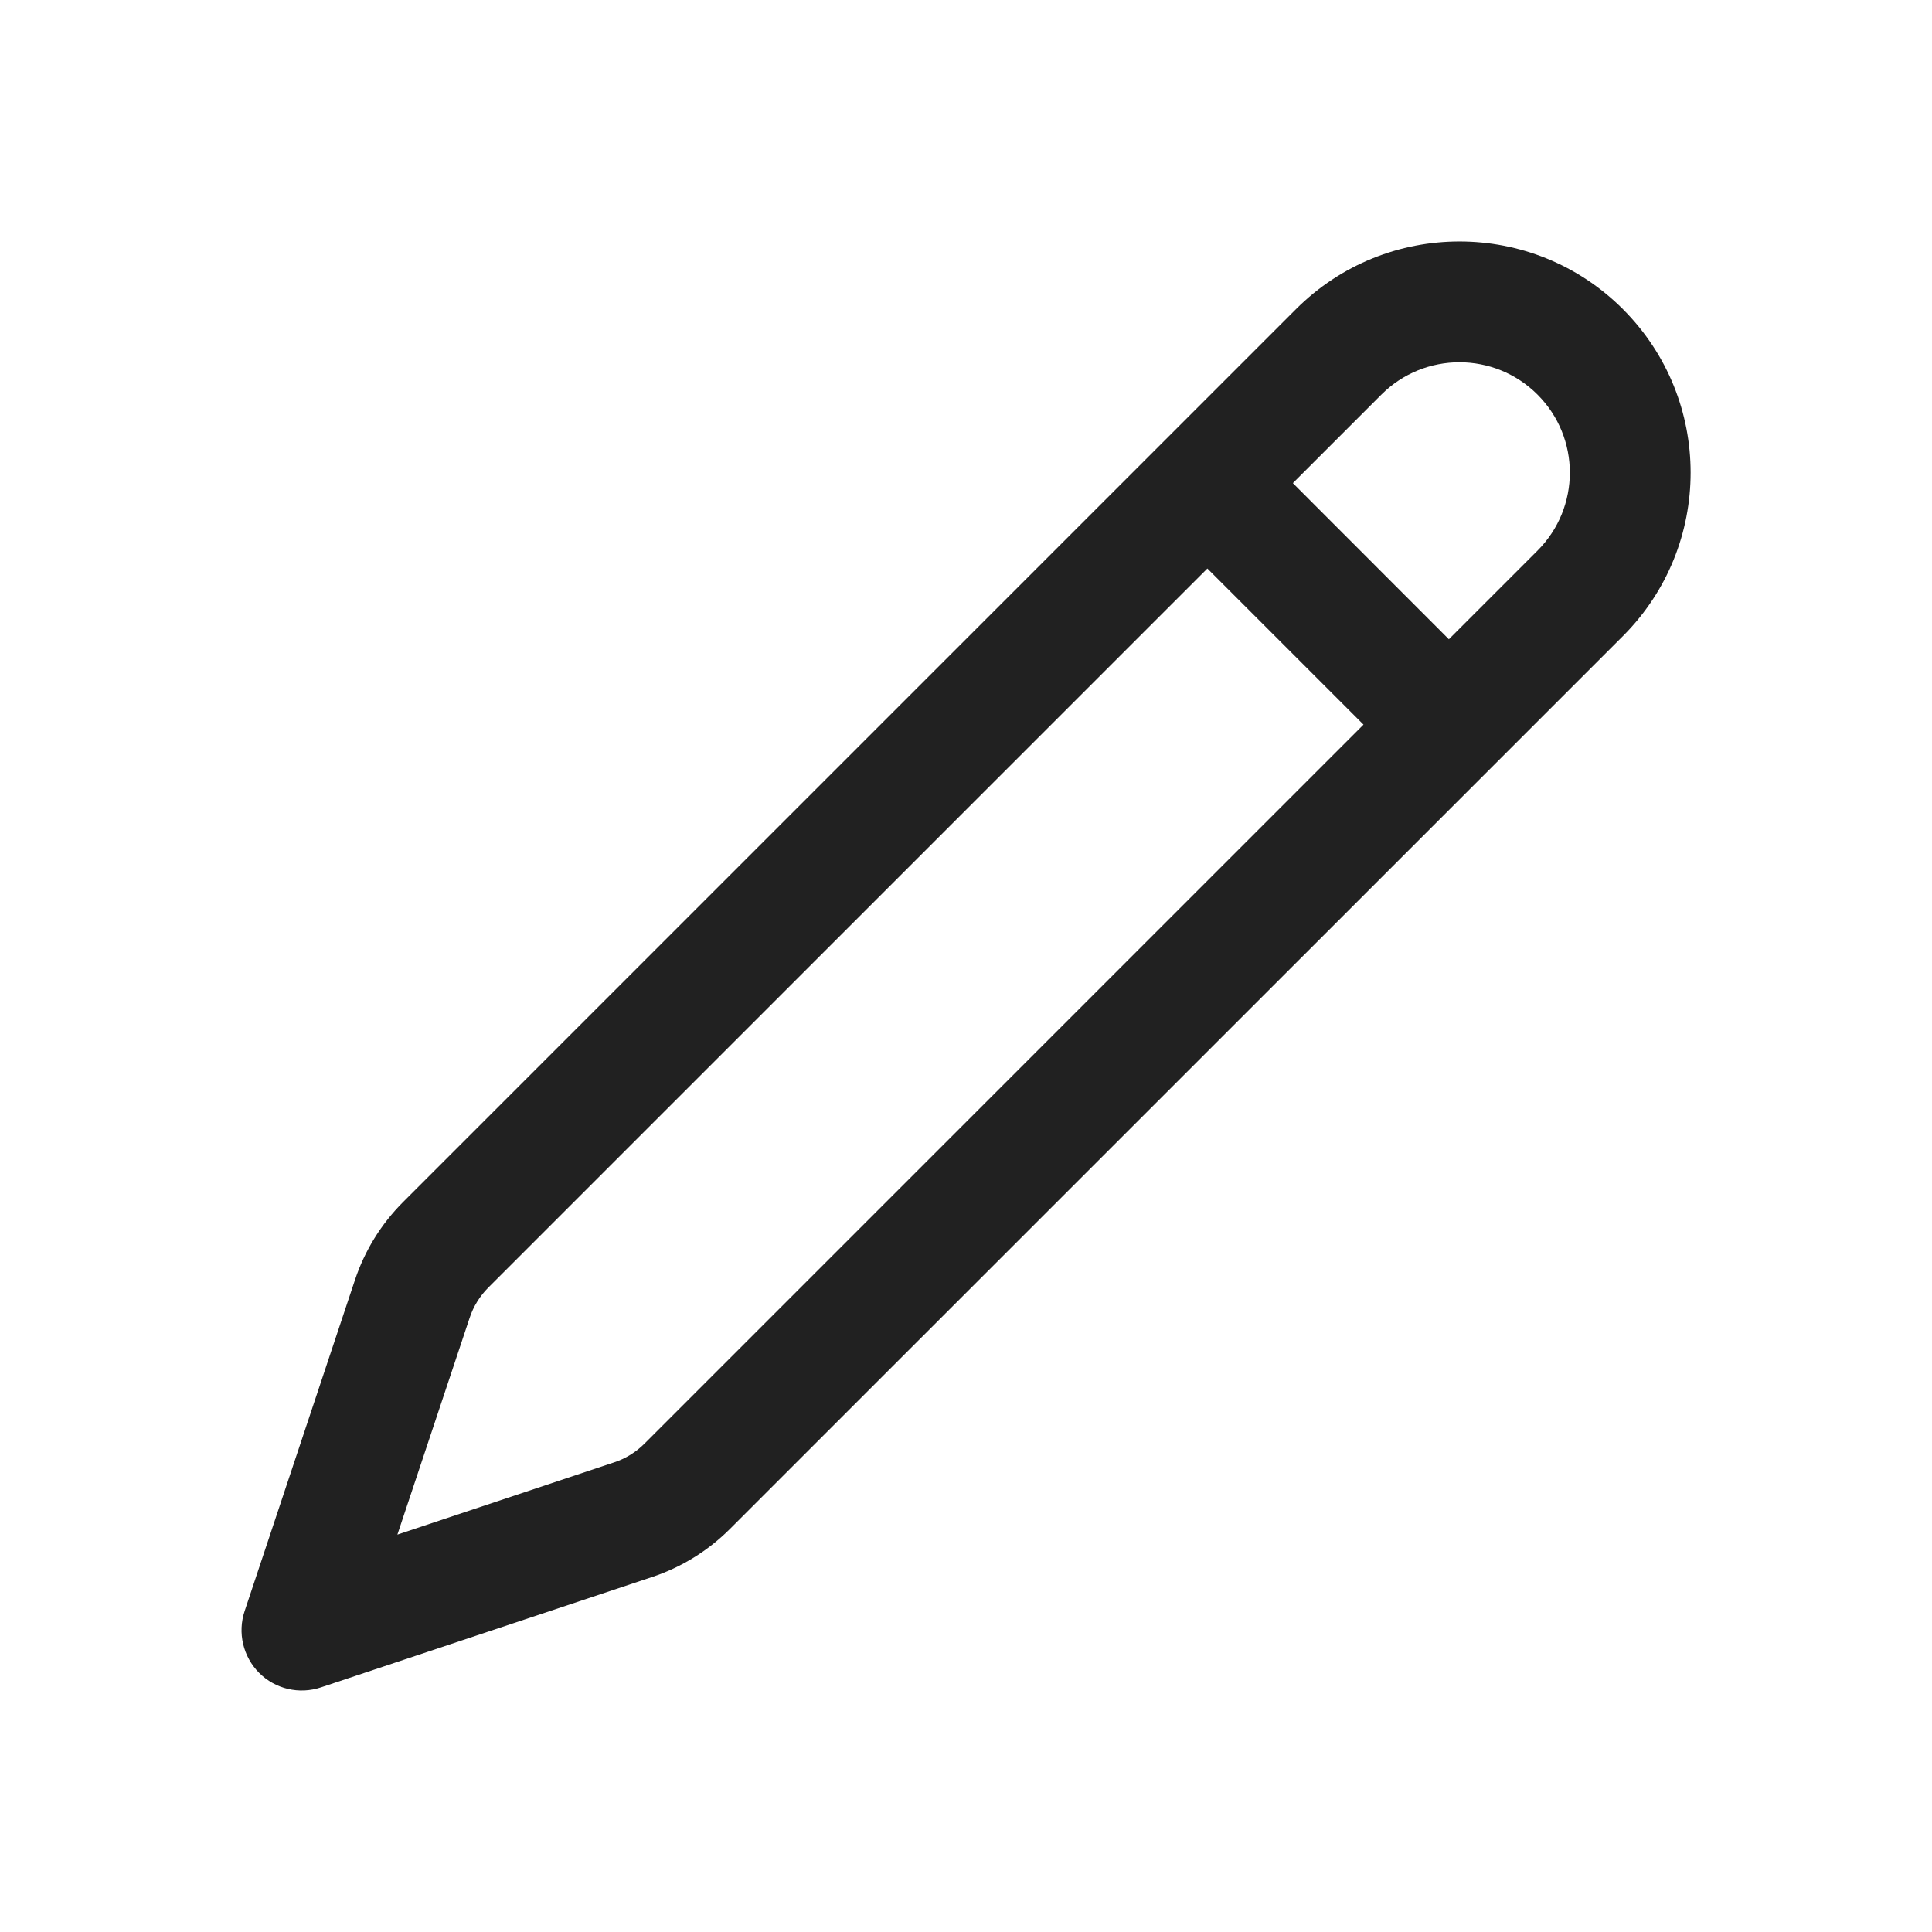
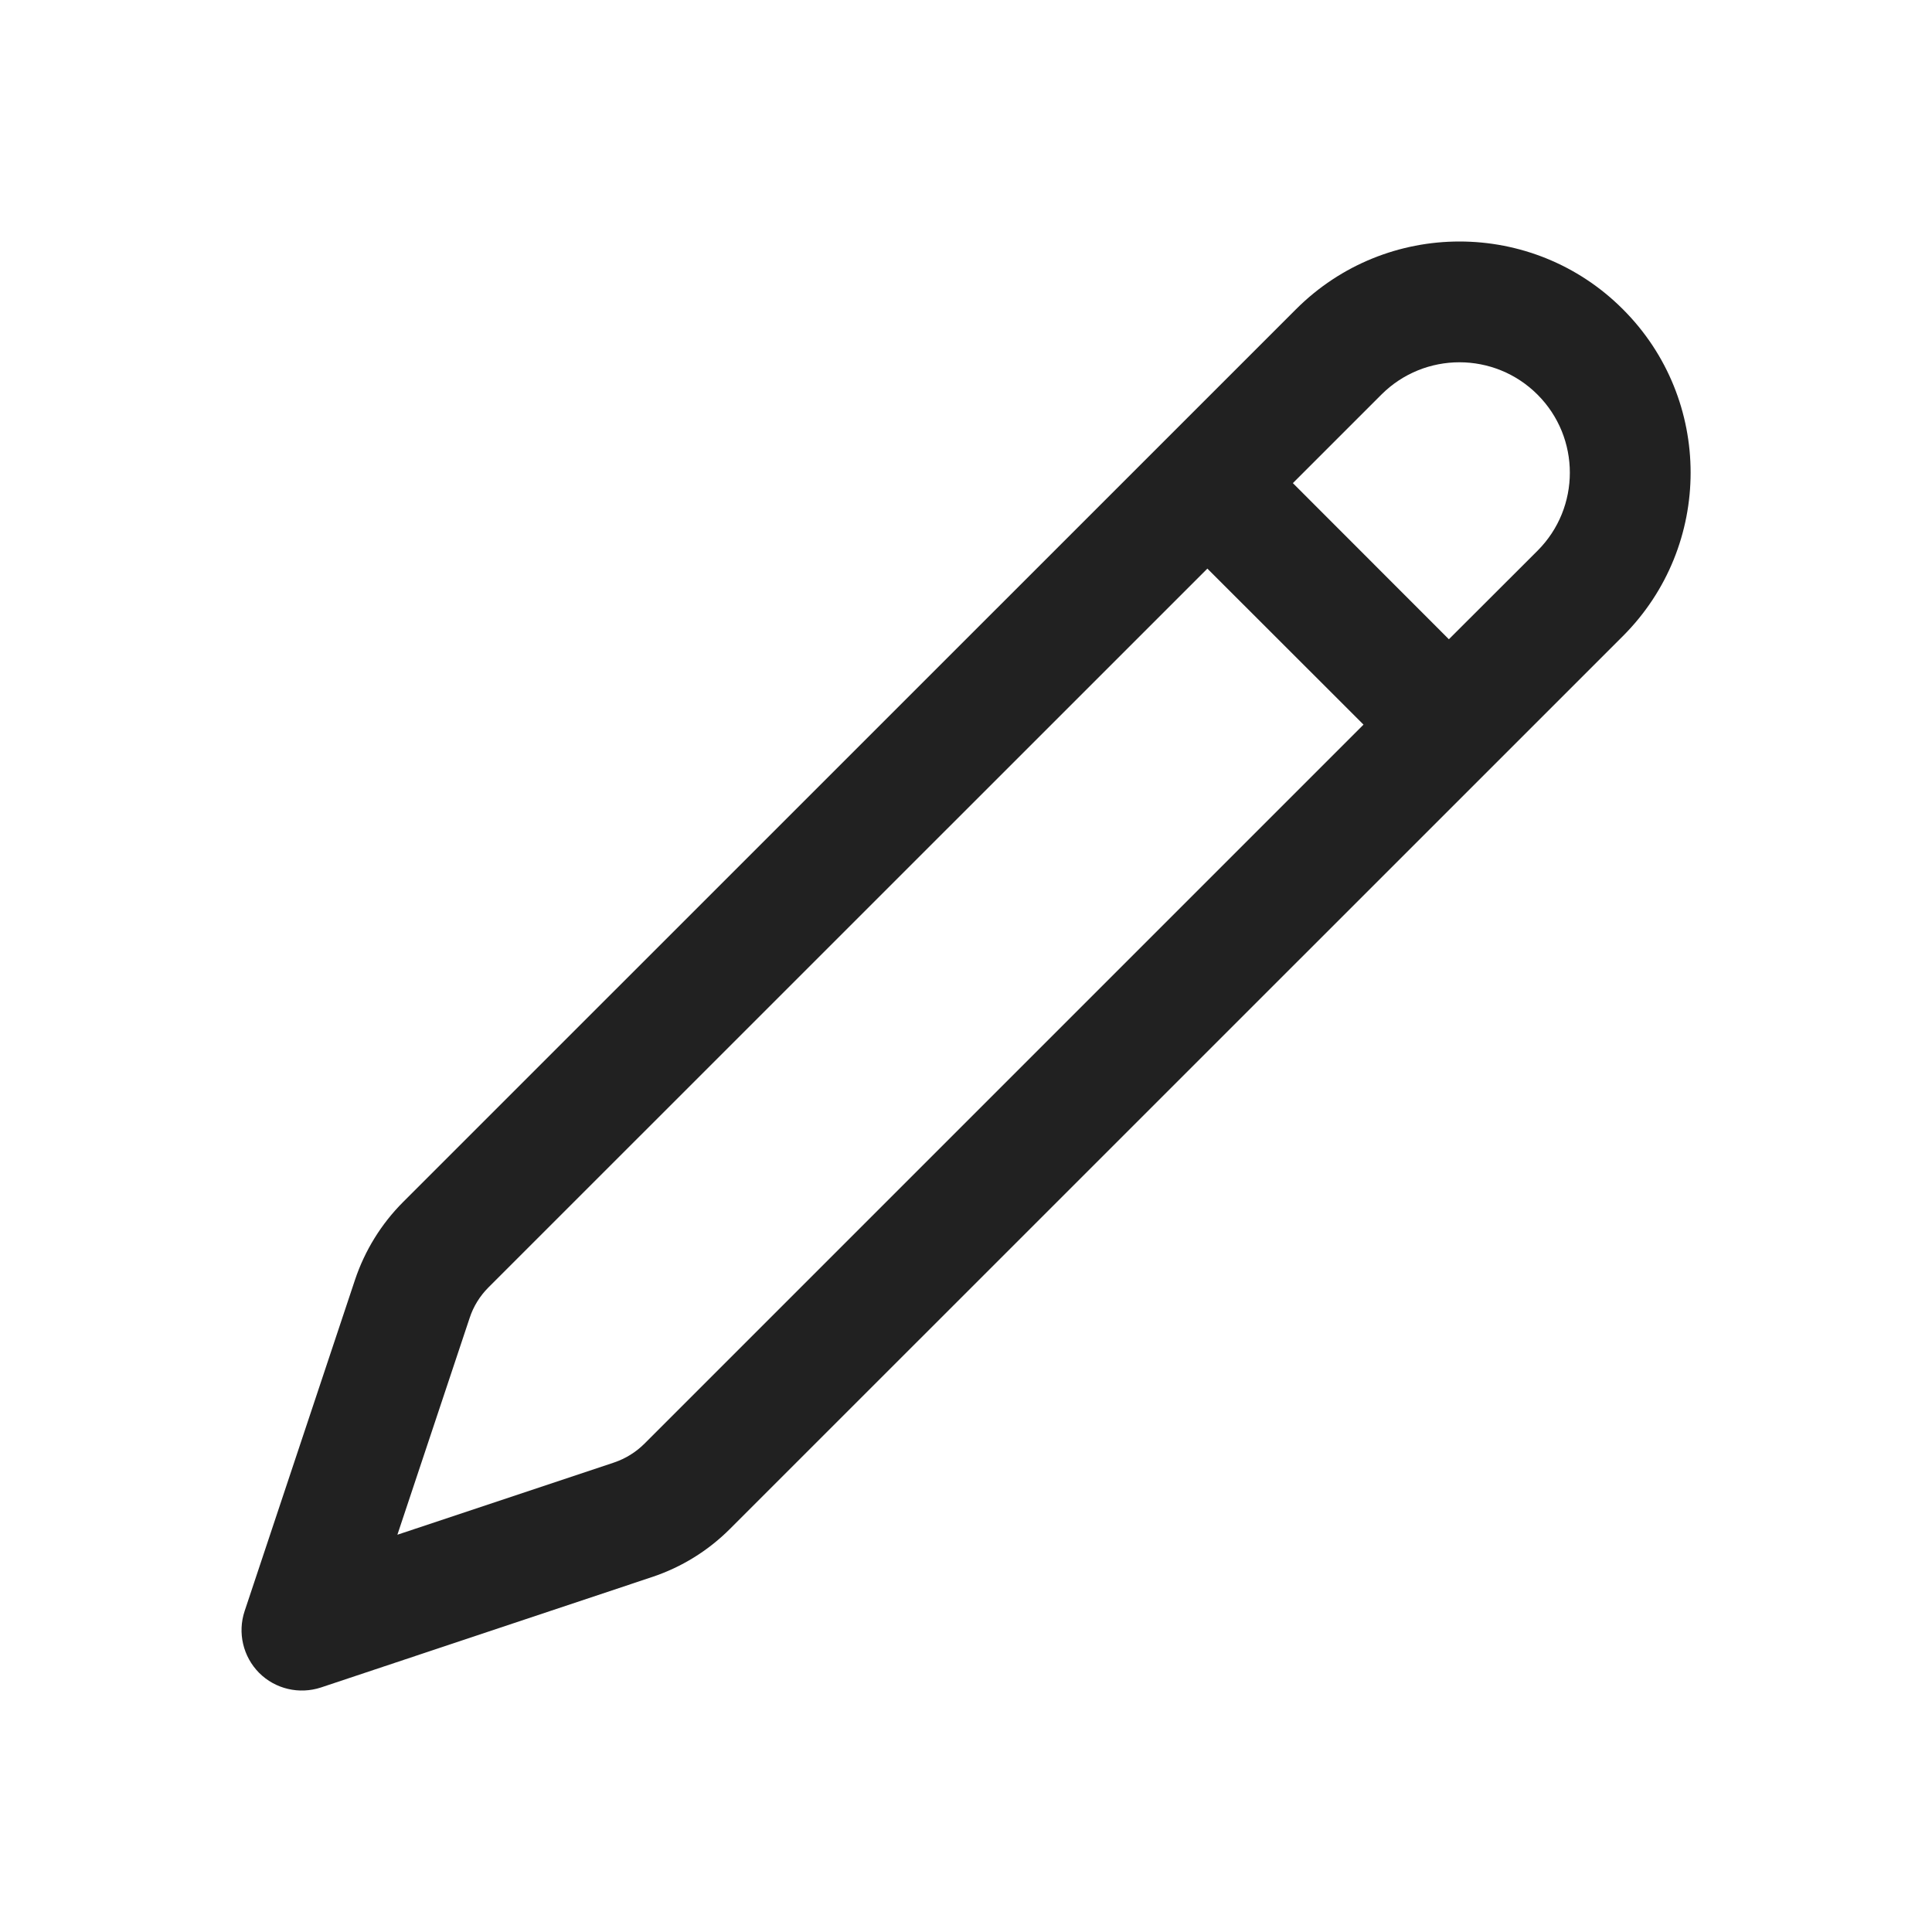
<svg xmlns="http://www.w3.org/2000/svg" width="16" height="16" viewBox="0 0 16 16" fill="none">
-   <path d="M13.44 2.56C12.693 1.813 11.481 1.813 10.733 2.56L3.338 9.955C3.157 10.136 3.021 10.356 2.94 10.599L2.026 13.342C1.966 13.522 2.013 13.72 2.146 13.854C2.28 13.988 2.478 14.034 2.658 13.974L5.401 13.06C5.644 12.979 5.864 12.843 6.045 12.662L13.44 5.268C14.188 4.52 14.188 3.308 13.44 2.56ZM11.44 3.268C11.797 2.911 12.376 2.911 12.733 3.268C13.09 3.625 13.09 4.203 12.733 4.56L11.999 5.294L10.707 4.001L11.44 3.268ZM9.999 4.708L11.292 6.001L5.338 11.955C5.267 12.026 5.18 12.08 5.085 12.111L3.291 12.709L3.889 10.915C3.92 10.82 3.974 10.733 4.045 10.662L9.999 4.708Z" fill="#212121" />
+   <path d="M13.44 2.561C12.693 1.813 11.481 1.813 10.733 2.561L3.338 9.955C3.157 10.136 3.021 10.357 2.94 10.599L2.026 13.342C1.966 13.522 2.013 13.72 2.146 13.854C2.28 13.988 2.478 14.034 2.658 13.975L5.401 13.06C5.644 12.979 5.864 12.843 6.045 12.662L13.44 5.268C14.188 4.52 14.188 3.308 13.44 2.561ZM11.44 3.268C11.797 2.911 12.376 2.911 12.733 3.268C13.09 3.625 13.09 4.204 12.733 4.561L11.999 5.294L10.707 4.001L11.44 3.268ZM9.999 4.709L11.292 6.001L5.338 11.955C5.267 12.026 5.18 12.08 5.085 12.112L3.291 12.71L3.889 10.916C3.92 10.82 3.974 10.733 4.045 10.662L9.999 4.709Z" fill="#212121" />
</svg>
